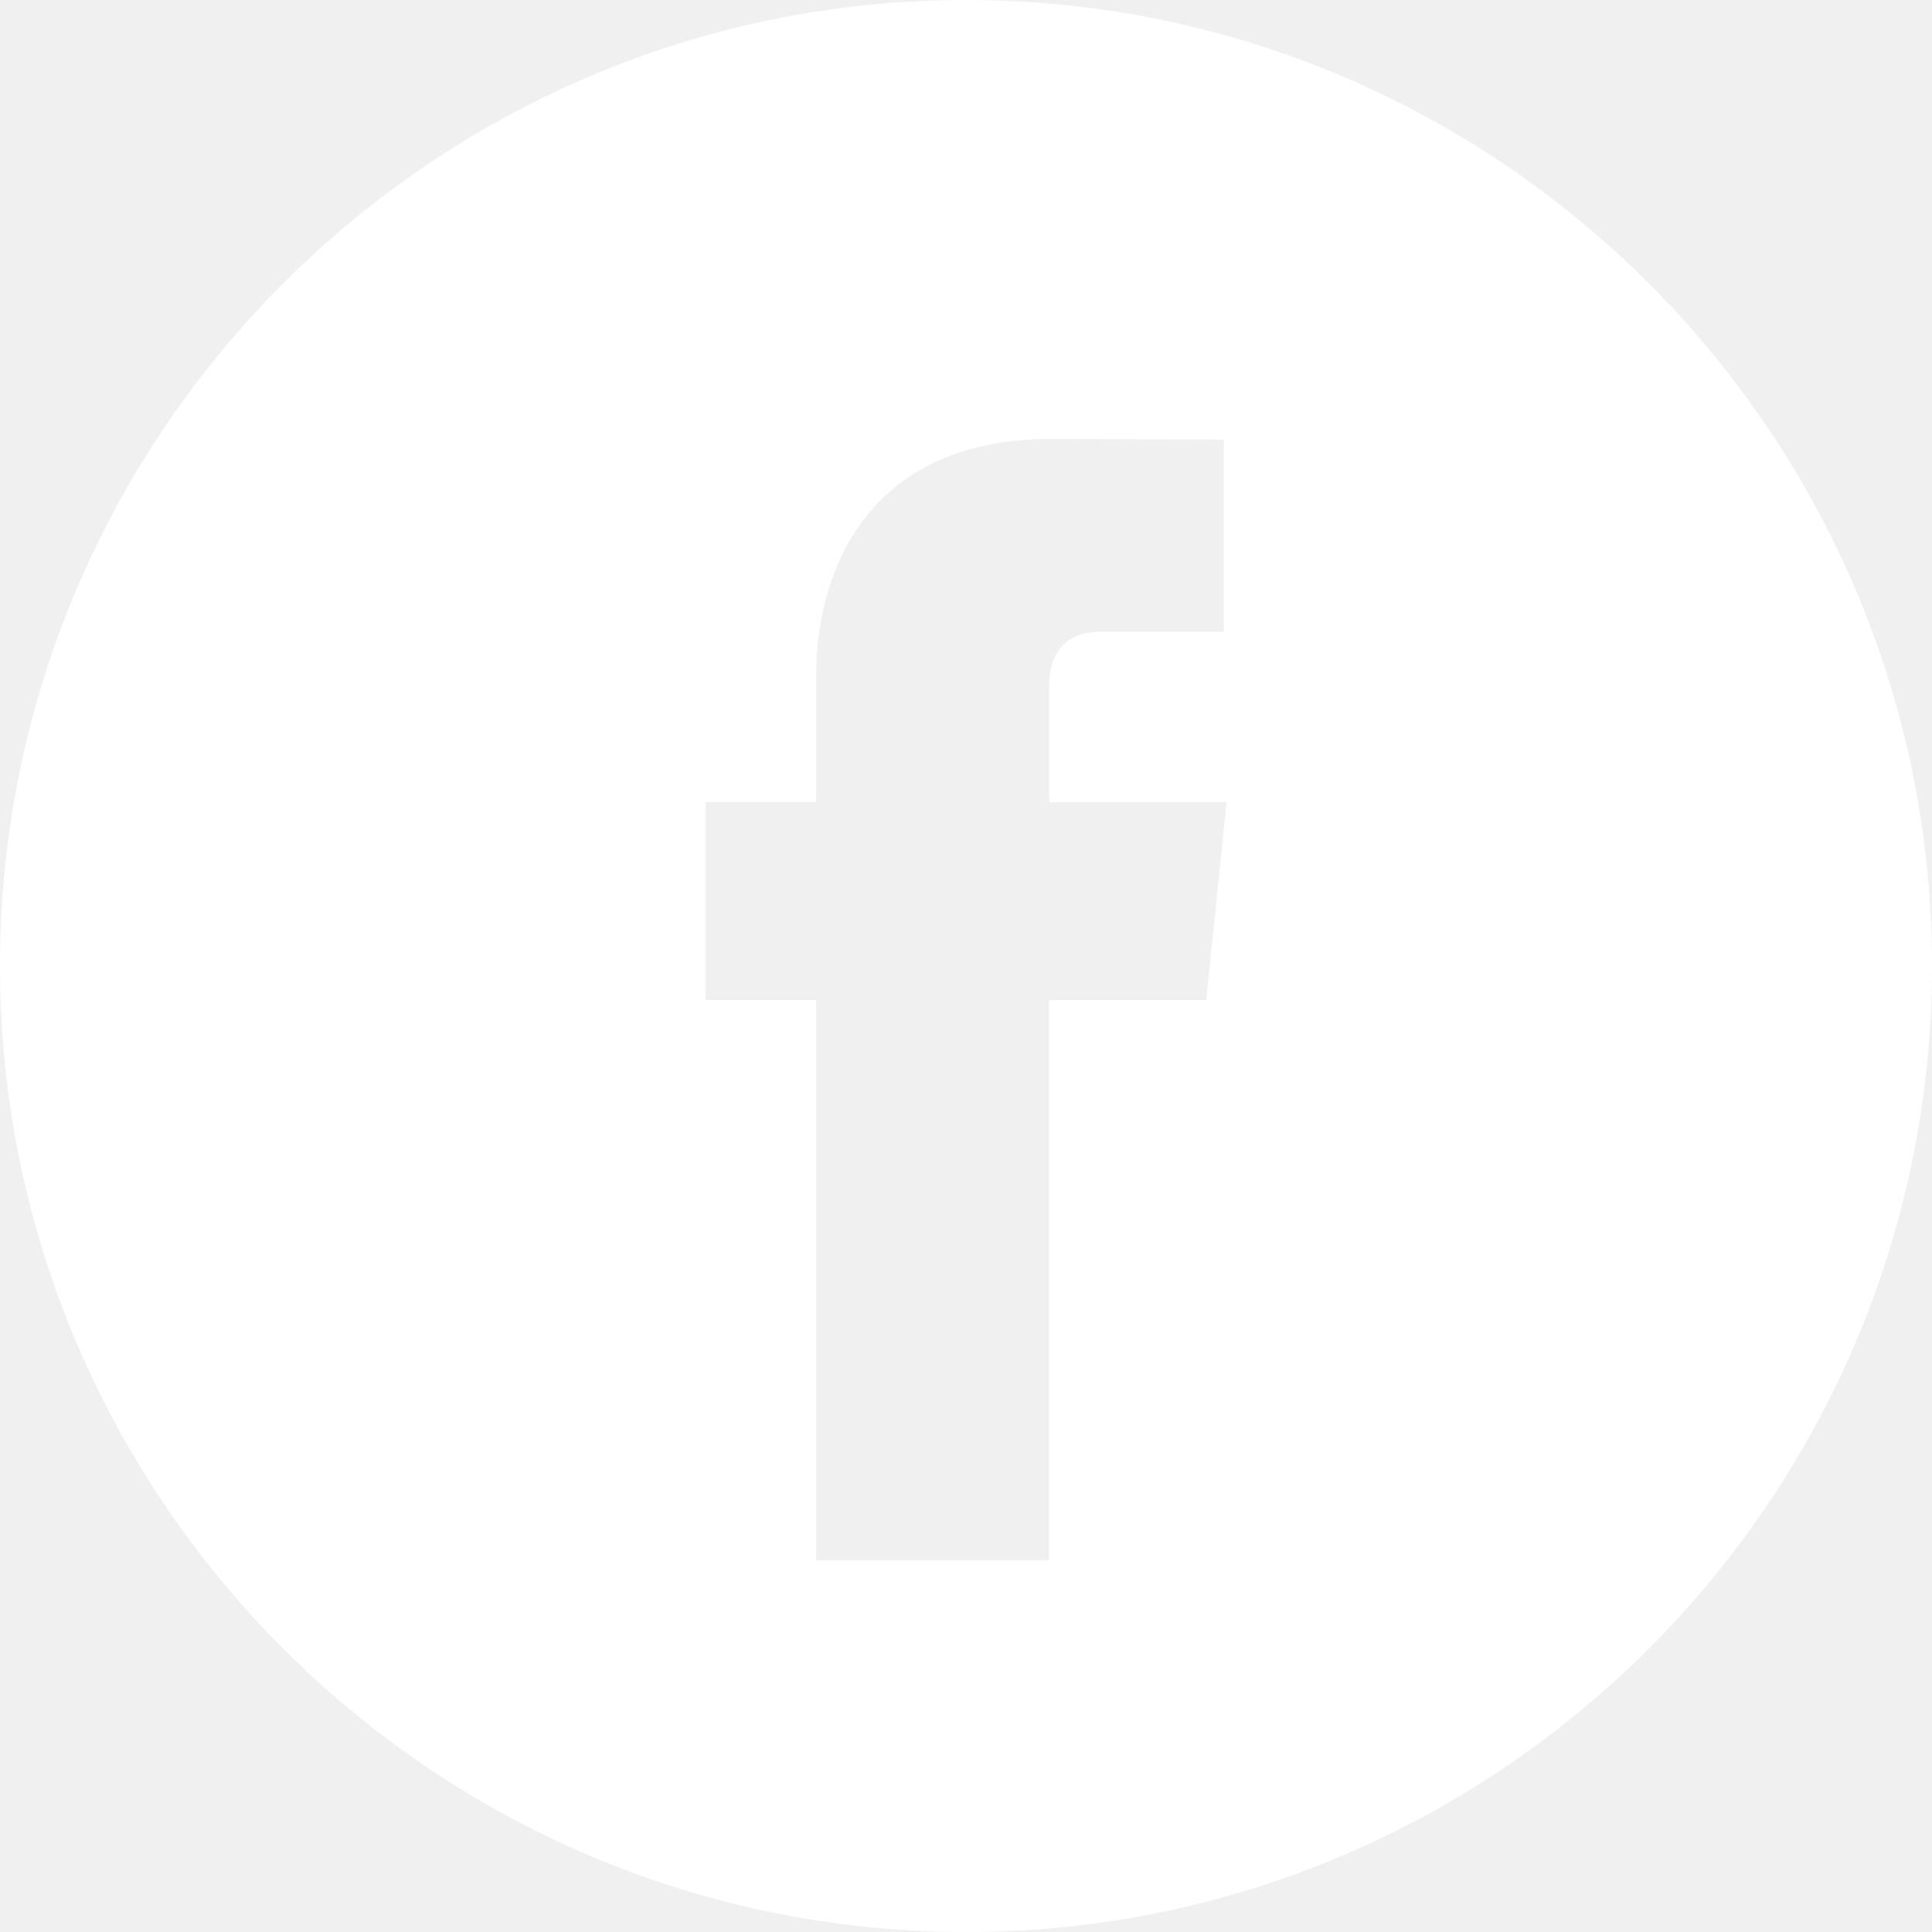
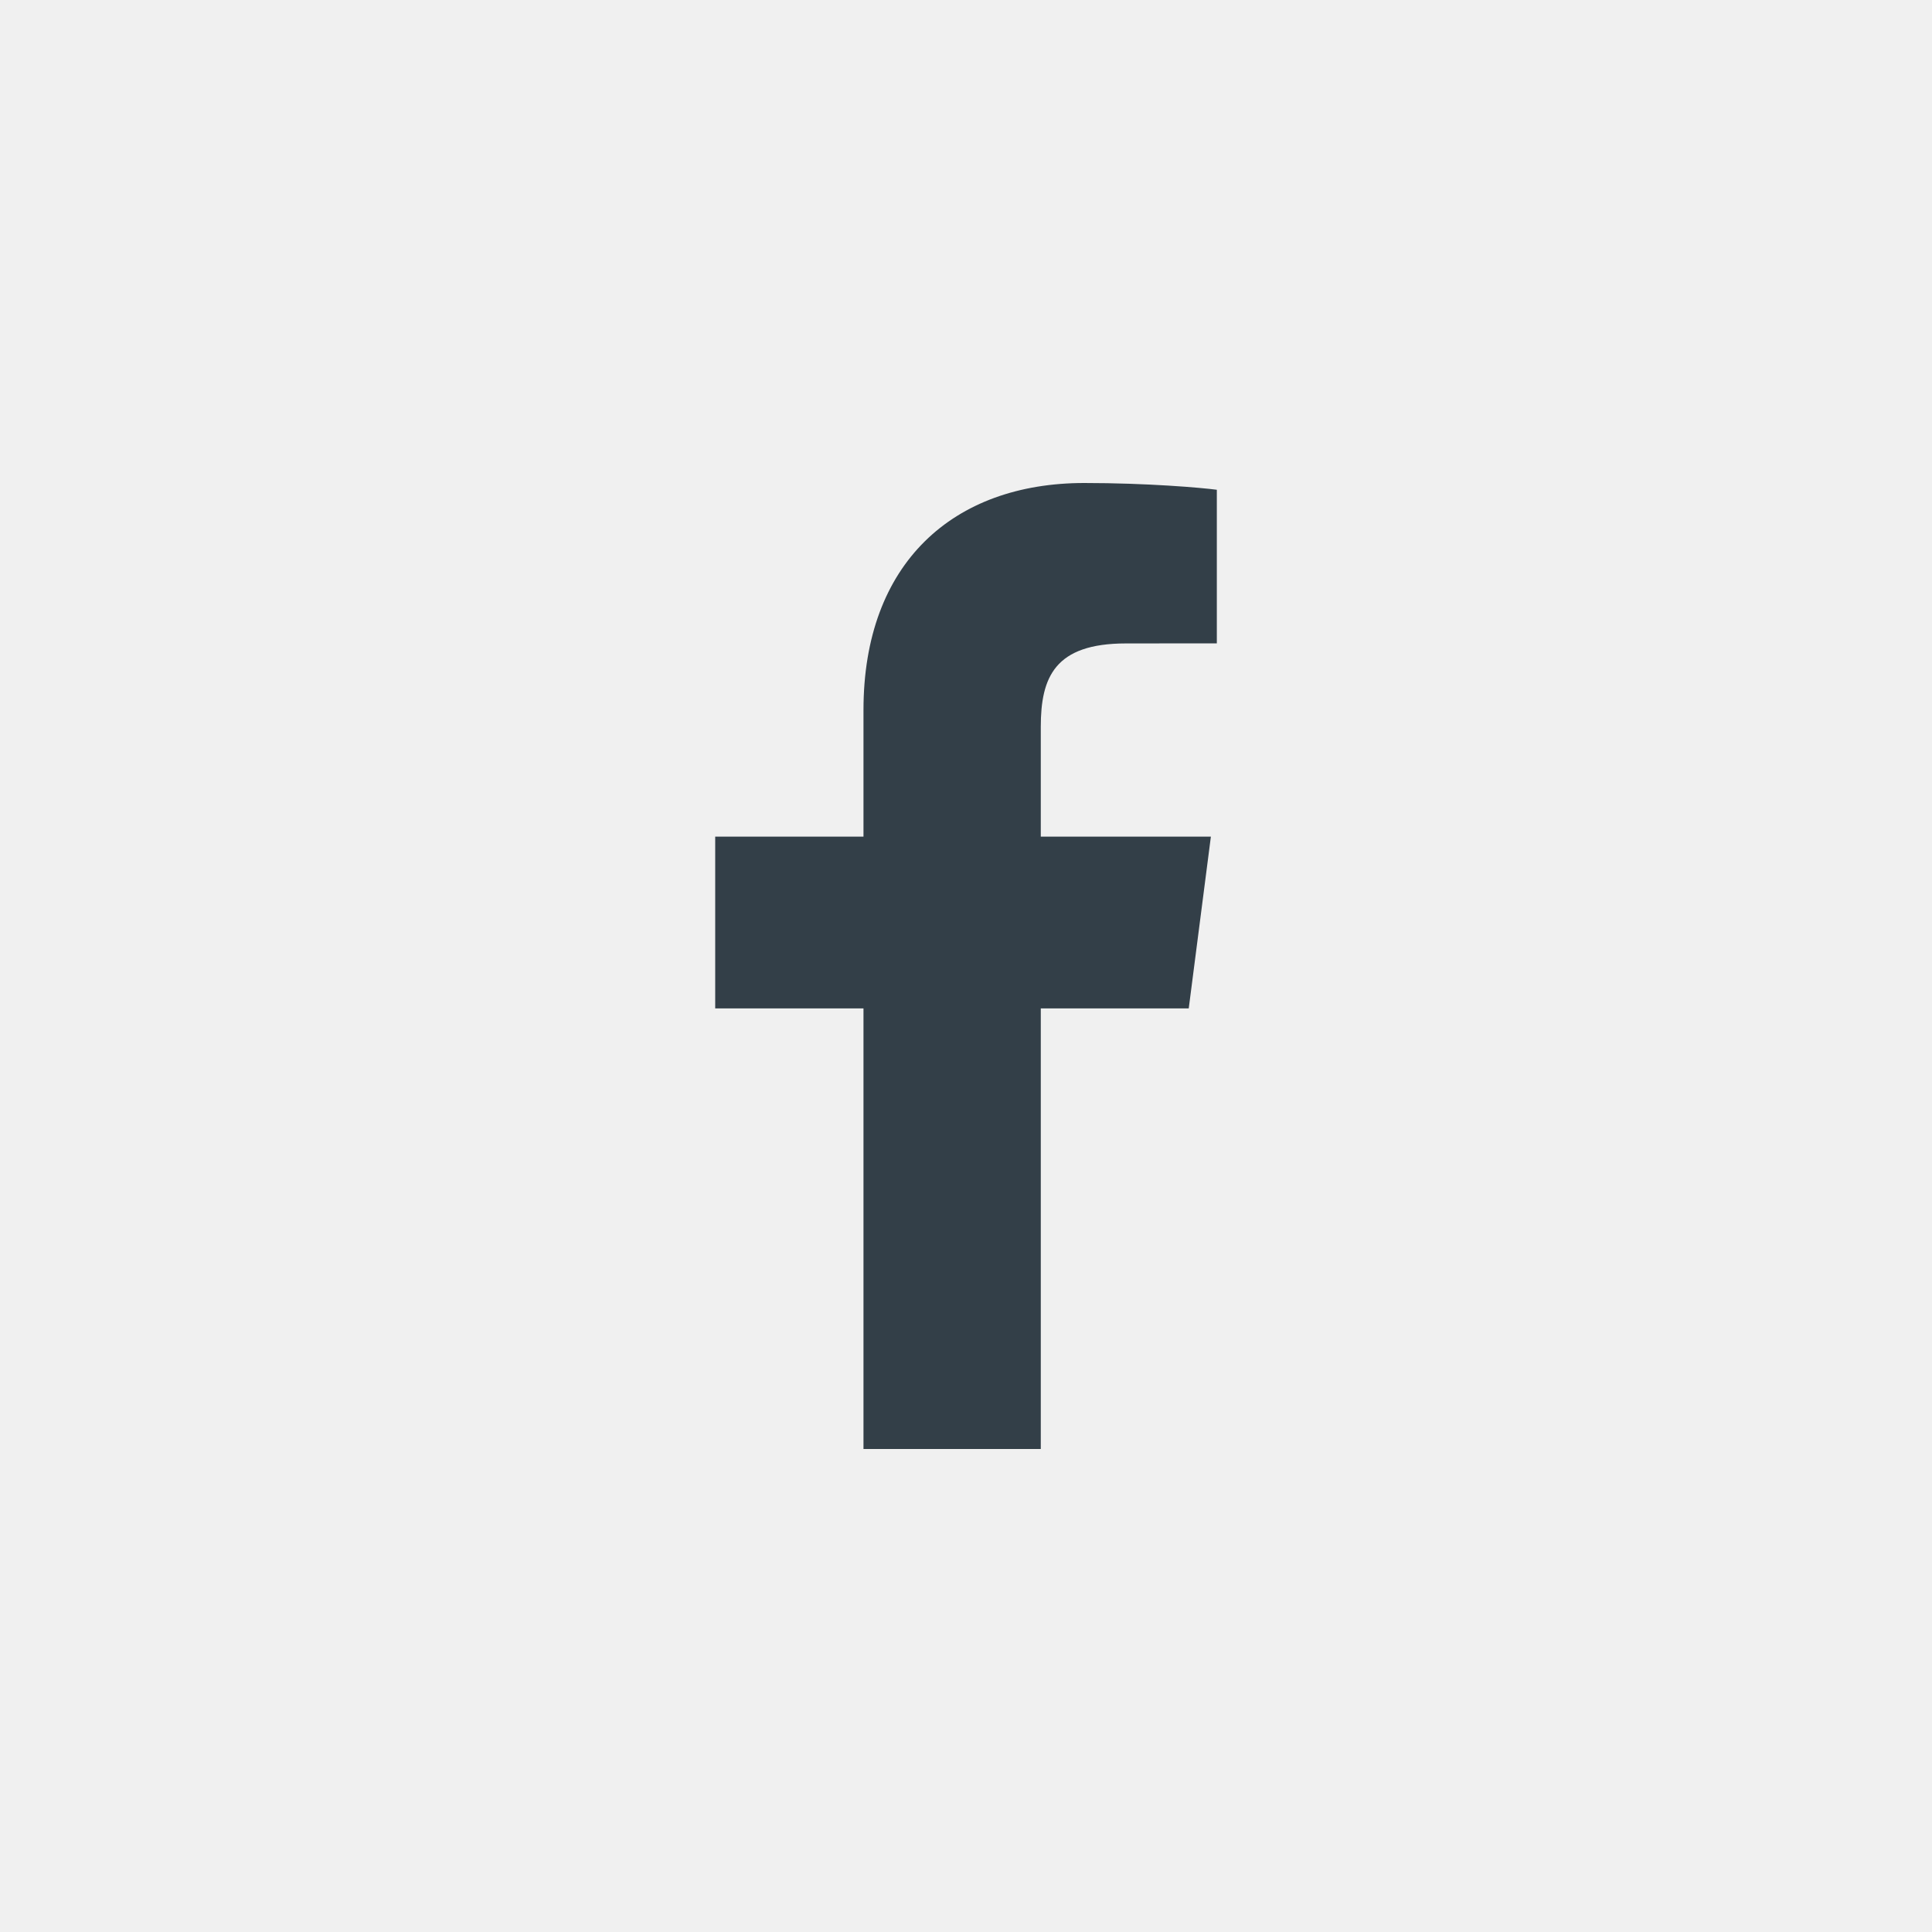
- <svg xmlns="http://www.w3.org/2000/svg" version="1.1" id="Capa_1" x="0px" y="0px" width="49.652px" height="49.652px" viewBox="0 0 49.652 49.652" style="enable-background:new 0 0 49.652 49.652;" xml:space="preserve" fill="white">
-   <g>
-     <g>
-       <path d="M24.826,0C11.137,0,0,11.137,0,24.826c0,13.688,11.137,24.826,24.826,24.826c13.688,0,24.826-11.138,24.826-24.826    C49.652,11.137,38.516,0,24.826,0z M31,25.7h-4.039c0,6.453,0,14.396,0,14.396h-5.985c0,0,0-7.866,0-14.396h-2.845v-5.088h2.845    v-3.291c0-2.357,1.12-6.04,6.04-6.04l4.435,0.017v4.939c0,0-2.695,0-3.219,0c-0.524,0-1.269,0.262-1.269,1.386v2.99h4.56L31,25.7z    " />
+ <svg xmlns="http://www.w3.org/2000/svg" xmlns:xlink="http://www.w3.org/1999/xlink" width="48px" height="48px" viewBox="0 0 48 48" version="1.1">
+   <defs>
+     <path d="M13.232,3.984 L10.973,3.986 C9.202,3.986 8.858,4.827 8.858,6.061 L8.858,8.786 L13.084,8.786 L12.534,13.053 L8.858,13.053 L8.858,24 L4.453,24 L4.453,13.053 L0.769,13.053 L0.769,8.786 L4.453,8.786 L4.453,5.64 C4.453,1.988 6.684,0 9.94,0 C11.5,0 12.841,0.116 13.232,0.168 L13.232,3.984 Z" id="path-1" />
+   </defs>
+   <g id="Icon-/-Social-/-Facebook-Symbol" stroke="none" stroke-width="1" fill="none" fill-rule="evenodd">
+     <g id="↳🎨-Color" transform="translate(17, 12)">
+       <mask id="mask-2" fill="white">
+         <use xlink:href="#path-1" />
+       </mask>
+       <use id="Mask" fill="#333F48" xlink:href="#path-1" />
    </g>
  </g>
-   <g>
- </g>
-   <g>
- </g>
-   <g>
- </g>
-   <g>
- </g>
-   <g>
- </g>
-   <g>
- </g>
-   <g>
- </g>
-   <g>
- </g>
-   <g>
- </g>
-   <g>
- </g>
-   <g>
- </g>
-   <g>
- </g>
-   <g>
- </g>
-   <g>
- </g>
-   <g>
- </g>
</svg>
